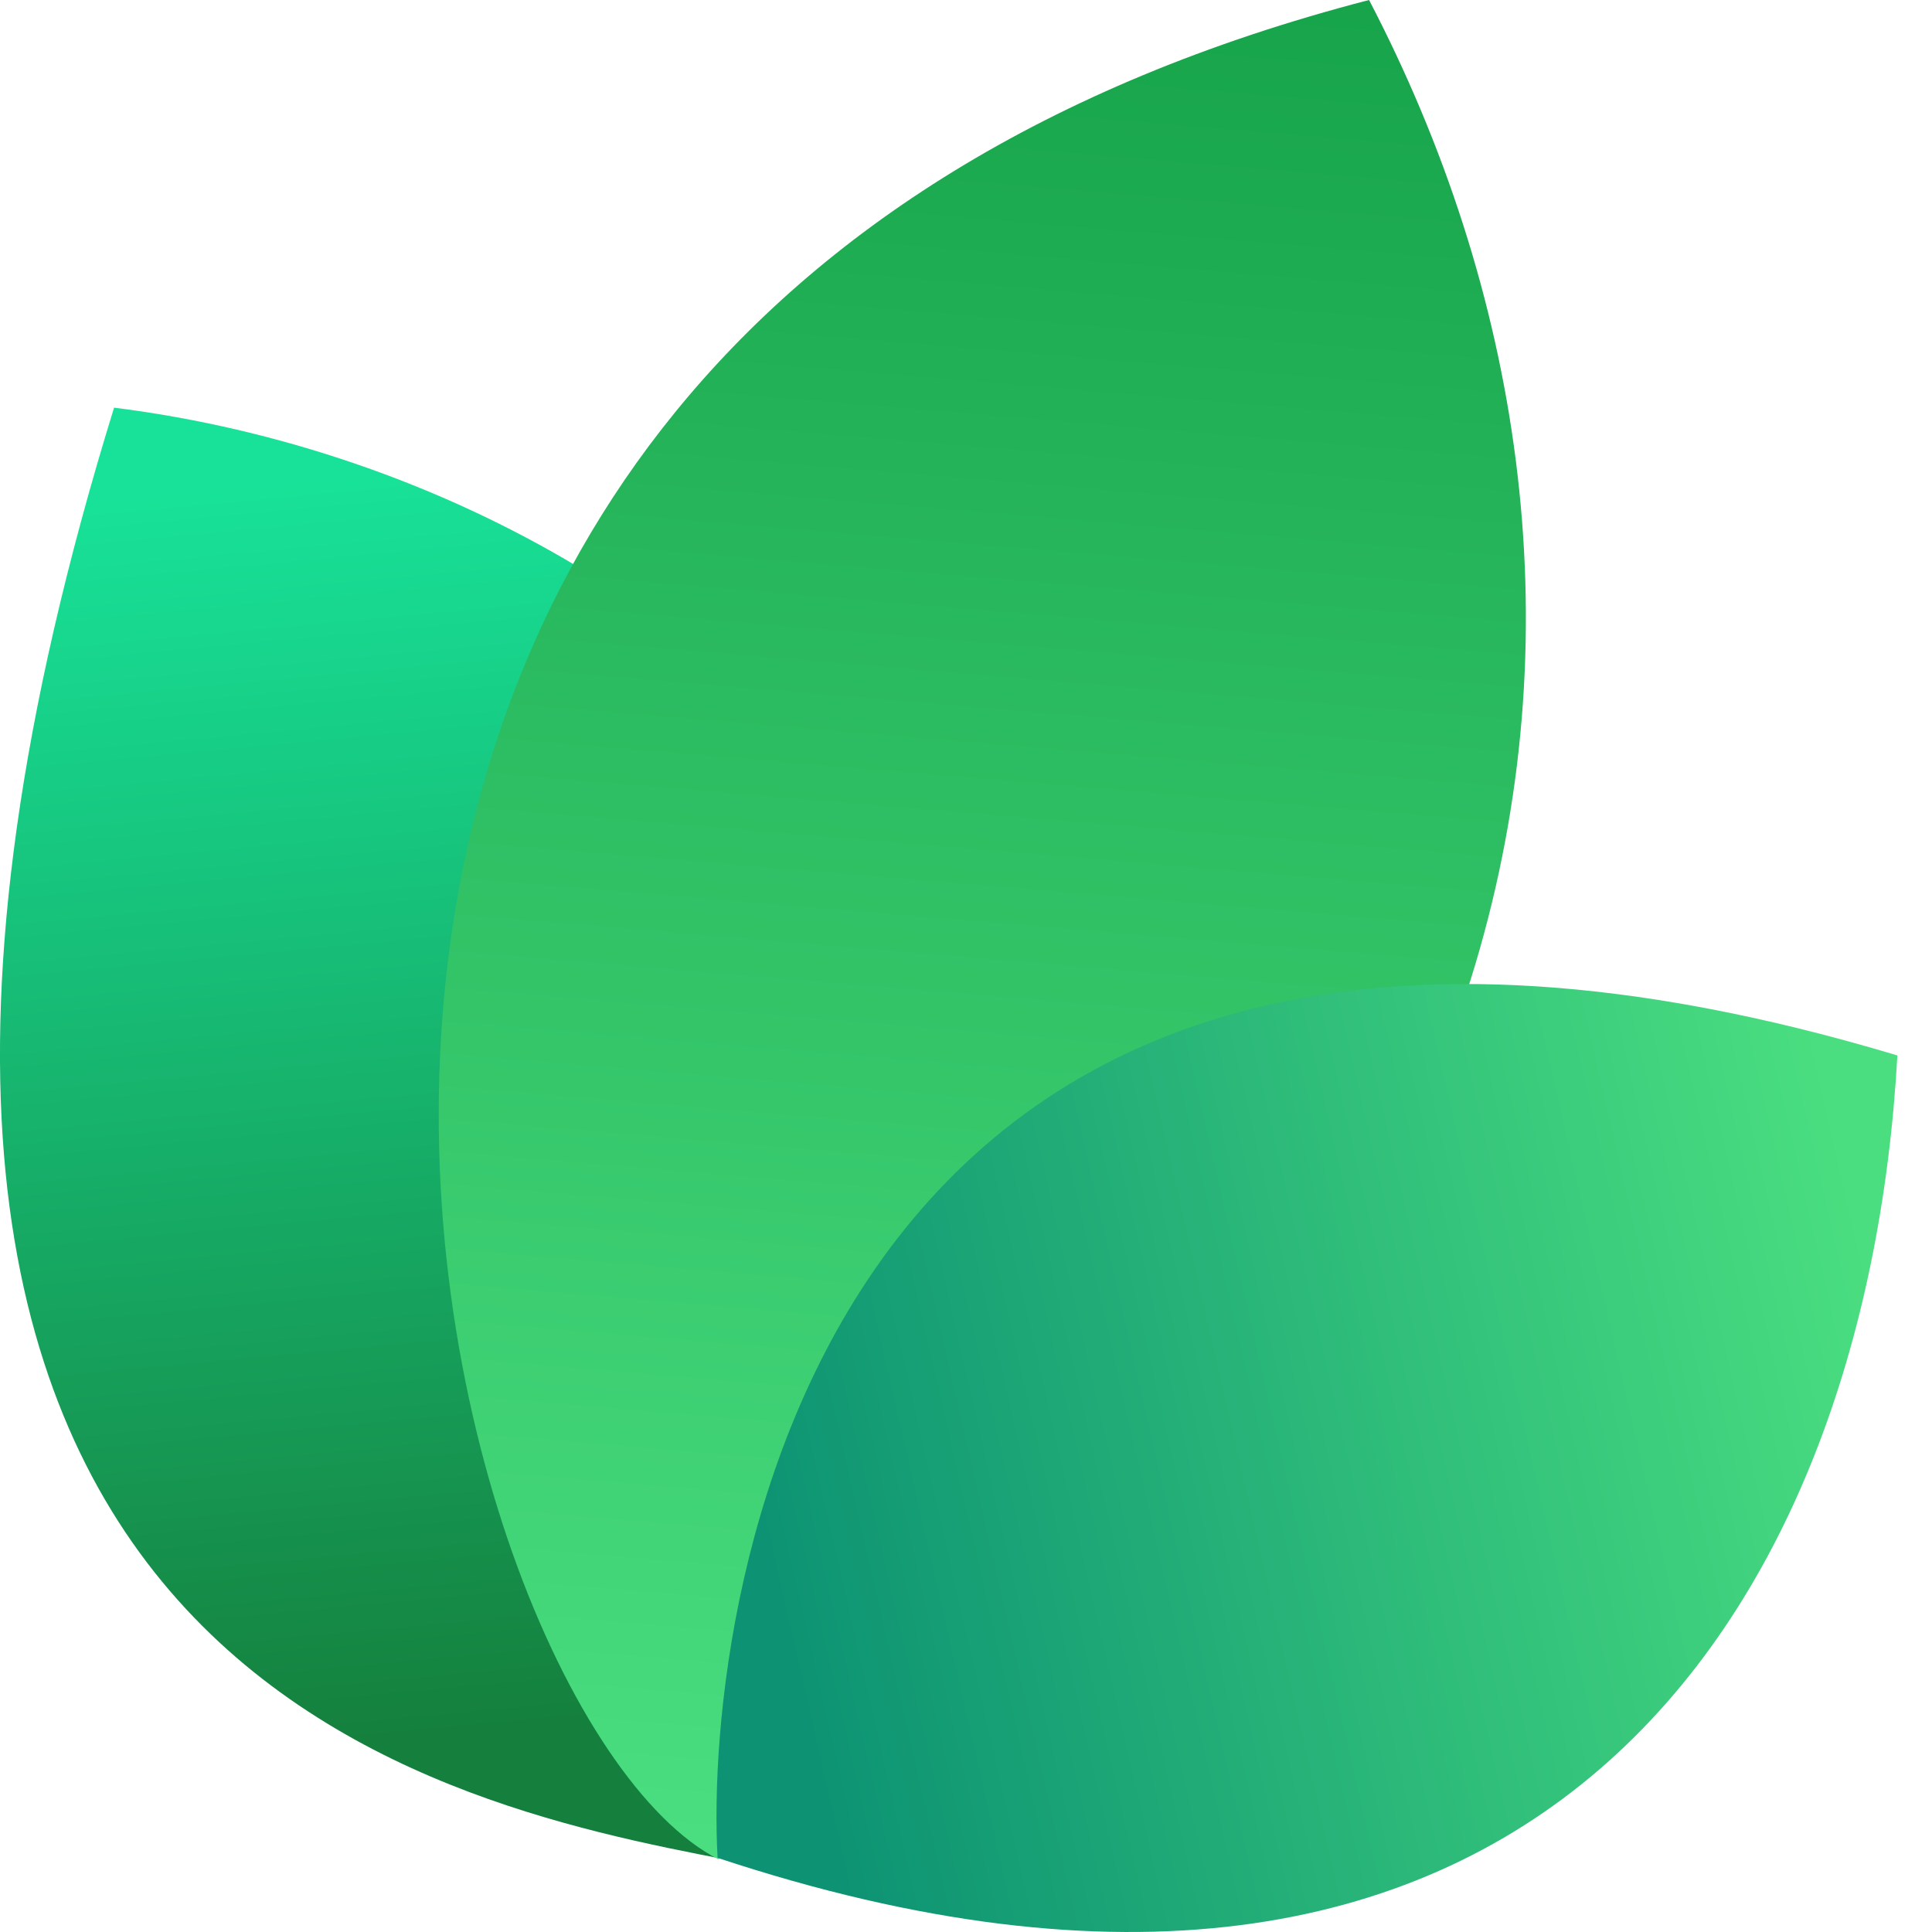
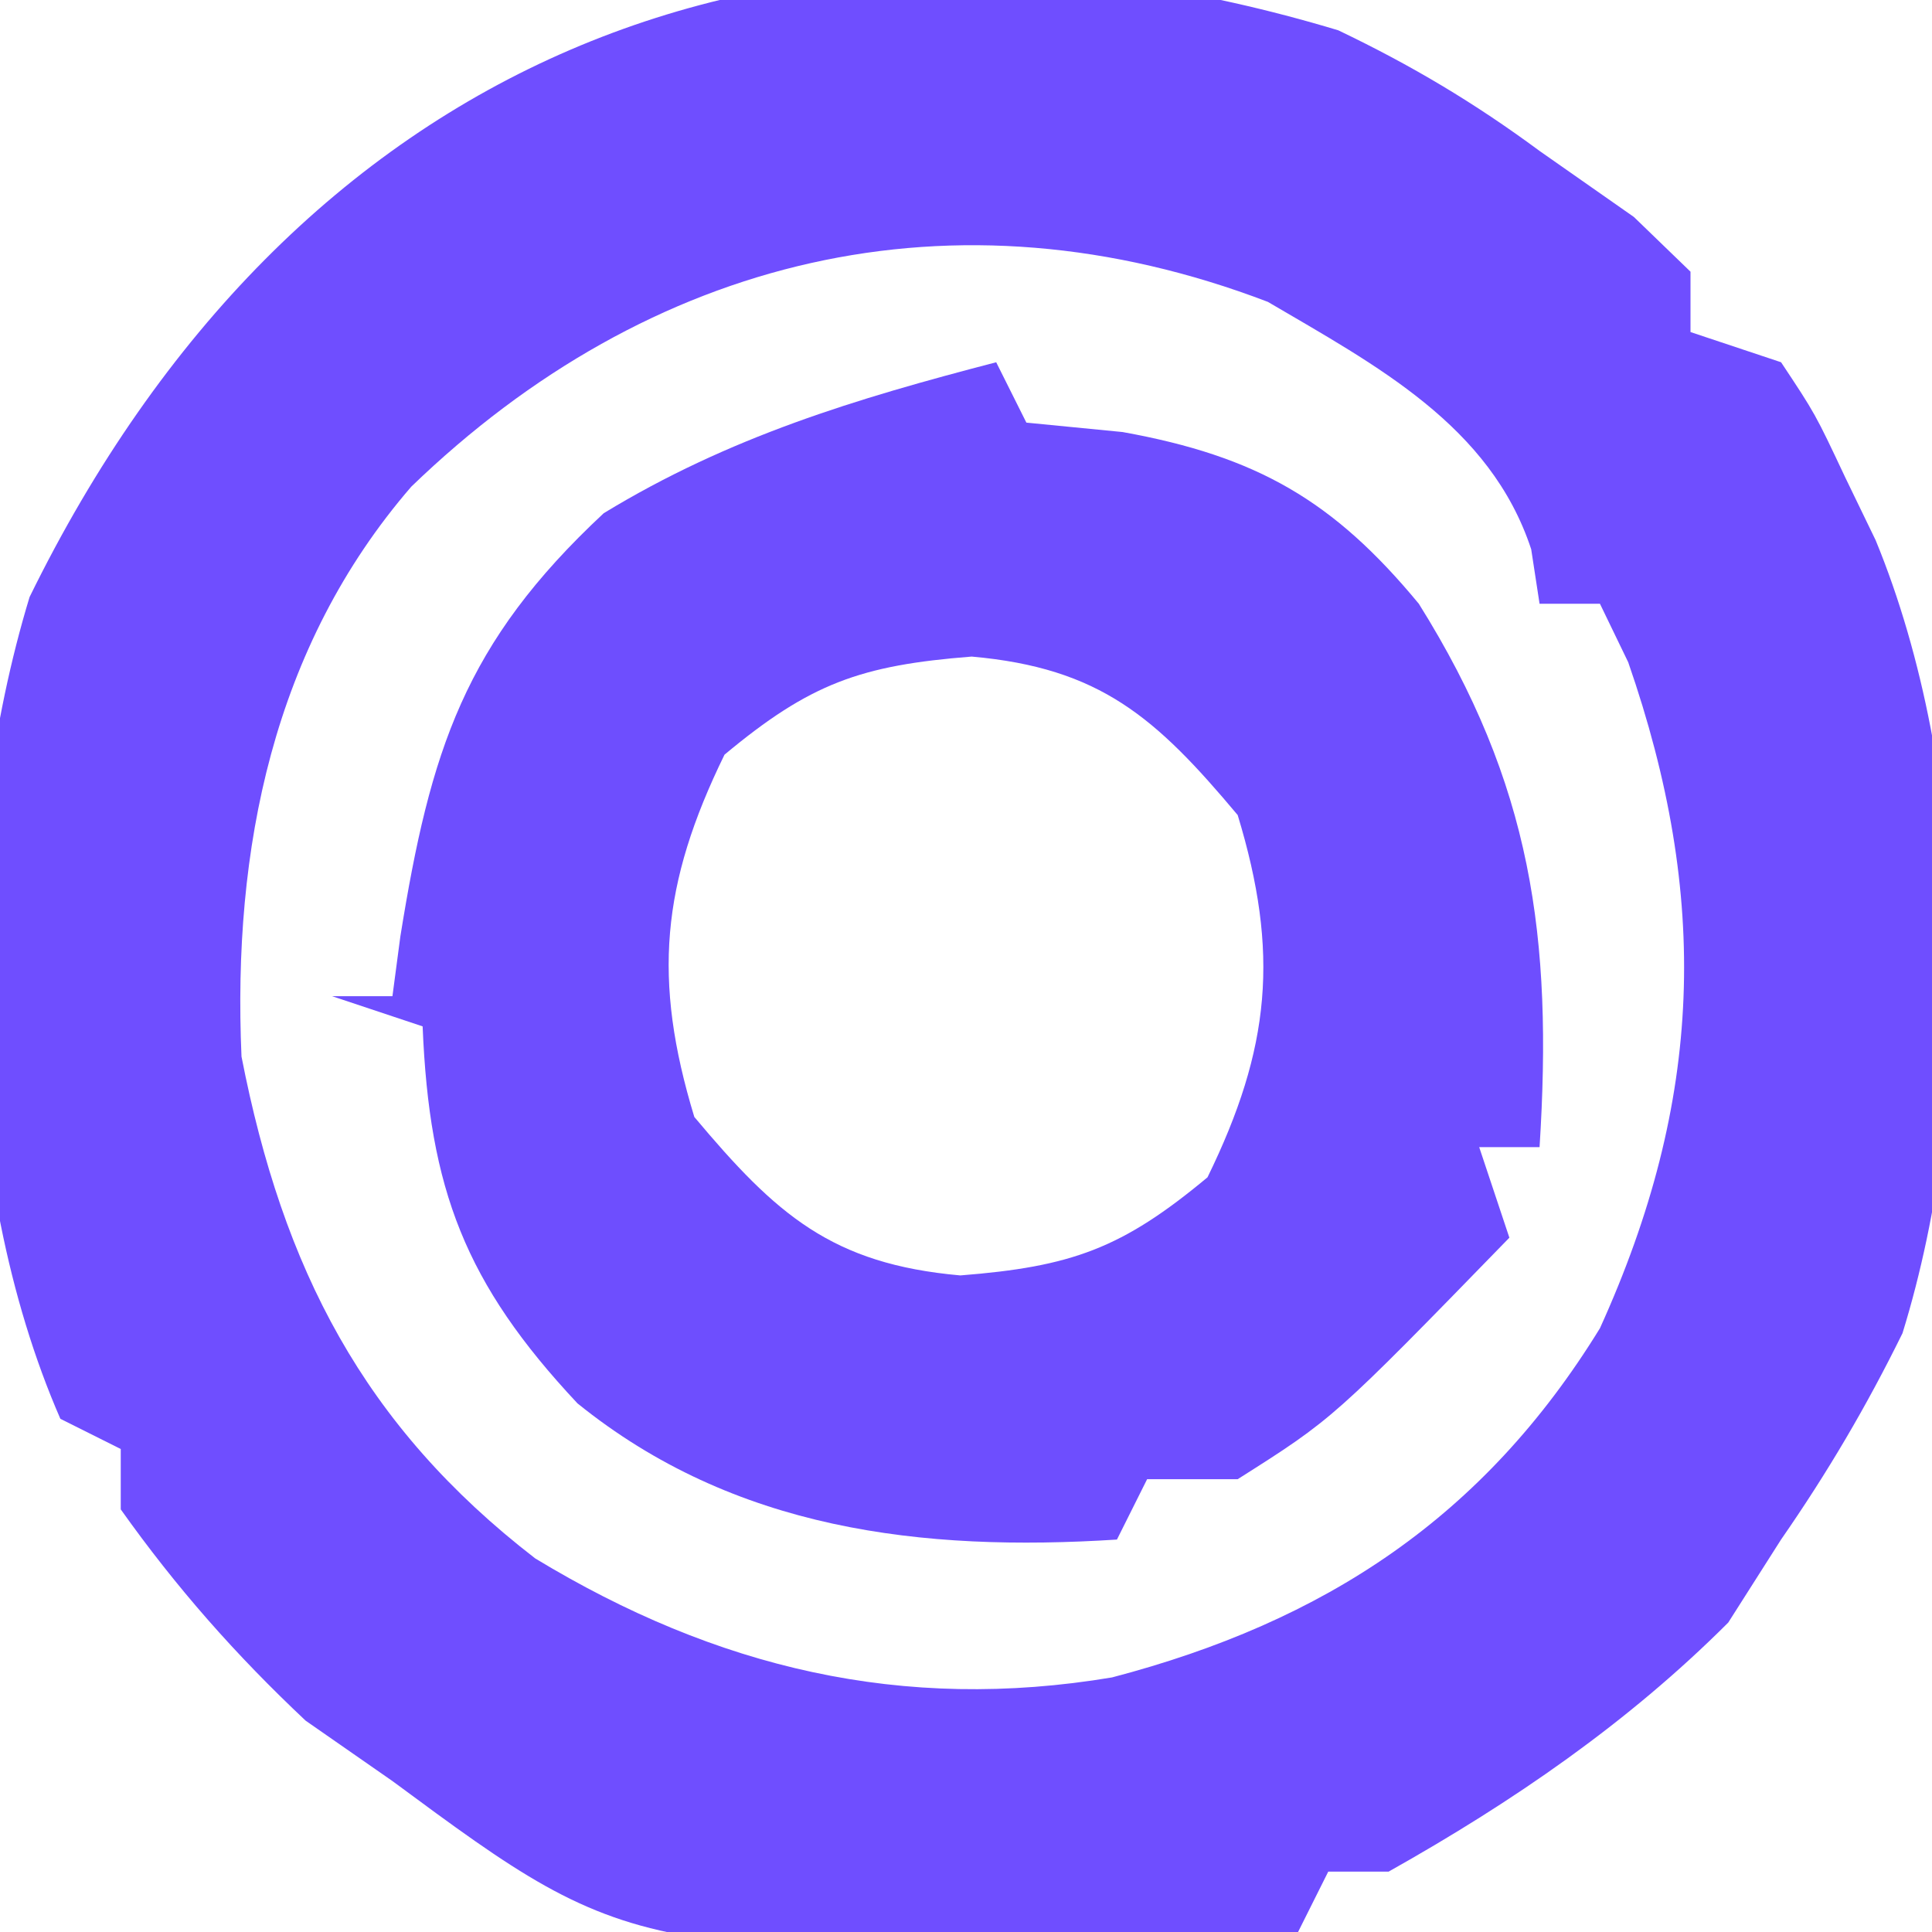
- <svg xmlns="http://www.w3.org/2000/svg" width="24" height="24" viewBox="0 0 24 24" fill="none">
-   <path d="M9.061 23.108C5.268 22.377 -3.391 20.627 1.417 5.064C9.634 6.099 16.973 14.064 9.061 23.108Z" fill="url(#paint0_linear_17557_2021)" />
-   <path d="M8.919 23.094C5.276 21.222 0.784 4.209 17.007 0C20.757 7.193 19.621 16.545 8.919 23.094Z" fill="url(#paint1_linear_17557_2021)" />
-   <path d="M8.914 23.079C8.735 19.882 10.159 9.085 23.57 13.111C23.181 20.123 18.984 26.418 8.914 23.079Z" fill="url(#paint2_linear_17557_2021)" />
-   <defs>
-     <linearGradient id="paint0_linear_17557_2021" x1="3.776" y1="5.916" x2="5.232" y2="21.559" gradientUnits="userSpaceOnUse">
-       <stop stop-color="#18E299" />
-       <stop offset="1" stop-color="#15803D" />
-     </linearGradient>
-     <linearGradient id="paint1_linear_17557_2021" x1="12.171" y1="-0.718" x2="10.19" y2="22.983" gradientUnits="userSpaceOnUse">
-       <stop stop-color="#16A34A" />
-       <stop offset="1" stop-color="#4ADE80" />
-     </linearGradient>
-     <linearGradient id="paint2_linear_17557_2021" x1="23.133" y1="15.353" x2="9.338" y2="18.52" gradientUnits="userSpaceOnUse">
-       <stop stop-color="#4ADE80" />
-       <stop offset="1" stop-color="#0D9373" />
-     </linearGradient>
-   </defs>
+ <svg xmlns="http://www.w3.org/2000/svg" version="1.1" width="64" height="64">
+   <path d="M0 0 C2.427 1.161 4.508 2.4 6.668 3.996 C7.699 4.718 8.73 5.44 9.793 6.184 C10.721 7.081 10.721 7.081 11.668 7.996 C11.668 8.656 11.668 9.316 11.668 9.996 C12.658 10.326 13.648 10.656 14.668 10.996 C15.801 12.703 15.801 12.703 16.793 14.809 C17.126 15.496 17.458 16.183 17.801 16.891 C20.976 24.601 21.151 35.193 18.691 43.16 C17.497 45.586 16.208 47.776 14.668 49.996 C13.802 51.357 13.802 51.357 12.918 52.746 C9.587 56.077 5.773 58.69 1.668 60.996 C1.008 60.996 0.348 60.996 -0.332 60.996 C-0.827 61.986 -0.827 61.986 -1.332 62.996 C-23.167 64.029 -23.167 64.029 -31.332 57.996 C-32.281 57.336 -33.23 56.676 -34.207 55.996 C-36.528 53.812 -38.486 51.594 -40.332 48.996 C-40.332 48.336 -40.332 47.676 -40.332 46.996 C-40.992 46.666 -41.652 46.336 -42.332 45.996 C-45.809 38.028 -45.869 27.047 -43.352 18.773 C-34.693 1.11 -18.713 -5.638 0 0 Z M-30.707 15.117 C-35.292 20.419 -36.632 27.138 -36.332 33.996 C-34.961 41.015 -32.299 46.224 -26.602 50.621 C-20.606 54.254 -14.434 55.726 -7.492 54.562 C-0.446 52.715 4.82 49.258 8.668 42.996 C12.096 35.44 12.308 28.723 9.605 20.934 C9.296 20.294 8.987 19.655 8.668 18.996 C8.008 18.996 7.348 18.996 6.668 18.996 C6.576 18.401 6.485 17.805 6.391 17.191 C5.04 13.09 1.262 11.107 -2.332 8.996 C-12.744 5.019 -22.821 7.502 -30.707 15.117 Z " fill="#6F4EFF" transform="translate(44.33203,1.003906)" />
+   <path d="M0 0 C0.33 0.66 0.66 1.32 1 2 C2.052 2.103 3.104 2.206 4.188 2.312 C8.633 3.114 11.171 4.576 14 8 C17.74 13.974 18.441 19.047 18 26 C17.34 26 16.68 26 16 26 C16.495 27.485 16.495 27.485 17 29 C11.169 34.993 11.169 34.993 8 37 C7.01 37 6.02 37 5 37 C4.67 37.66 4.34 38.32 4 39 C-2.468 39.413 -8.674 38.687 -13.871 34.488 C-17.592 30.517 -18.779 27.403 -19 22 C-19.99 21.67 -20.98 21.34 -22 21 C-21.34 21 -20.68 21 -20 21 C-19.914 20.348 -19.827 19.695 -19.738 19.023 C-18.745 12.844 -17.613 9.299 -13 5 C-8.852 2.475 -4.659 1.211 0 0 Z M-9 13 C-11.092 17.28 -11.387 20.442 -10 25 C-7.286 28.239 -5.444 29.872 -1.188 30.25 C2.495 29.961 4.167 29.361 7 27 C9.092 22.72 9.387 19.558 8 15 C5.286 11.761 3.444 10.128 -0.812 9.75 C-4.495 10.039 -6.167 10.639 -9 13 Z " fill="#6E4EFE" transform="translate(33,12)" />
+   <path d="M0 0 C2 1 2 1 2 1 Z " fill="#6F4EFF" transform="translate(11,59)" />
+   <path d="M0 0 C2 1 2 1 2 1 Z " fill="#6F4EFF" transform="translate(37,53)" />
+   <path d="" fill="#6F4EFF" transform="translate(0,0)" />
+   <path d="" fill="#6F4EFF" transform="translate(0,0)" />
+   <path d="" fill="#6F4EFF" transform="translate(0,0)" />
+   <path d="" fill="#6F4EFF" transform="translate(0,0)" />
+   <path d="" fill="#6F4EFF" transform="translate(0,0)" />
+   <path d="" fill="#6F4EFF" transform="translate(0,0)" />
+   <path d="" fill="#6F4EFF" transform="translate(0,0)" />
+   <path d="" fill="#6F4EFF" transform="translate(0,0)" />
+   <path d="" fill="#6F4EFF" transform="translate(0,0)" />
+   <path d="" fill="#6F4EFF" transform="translate(0,0)" />
+   <path d="" fill="#6F4EFF" transform="translate(0,0)" />
+   <path d="" fill="#6F4EFF" transform="translate(0,0)" />
+   <path d="" fill="#6F4EFF" transform="translate(0,0)" />
+   <path d="" fill="#6F4EFF" transform="translate(0,0)" />
+   <path d="" fill="#6F4EFF" transform="translate(0,0)" />
+   <path d="" fill="#6F4EFF" transform="translate(0,0)" />
+   <path d="" fill="#6F4EFF" transform="translate(0,0)" />
+   <path d="" fill="#6F4EFF" transform="translate(0,0)" />
+   <path d="" fill="#6F4EFF" transform="translate(0,0)" />
+   <path d="" fill="#6F4EFF" transform="translate(0,0)" />
+   <path d="" fill="#6F4EFF" transform="translate(0,0)" />
+   <path d="" fill="#6F4EFF" transform="translate(0,0)" />
+   <path d="" fill="#6F4EFF" transform="translate(0,0)" />
+   <path d="" fill="#6F4EFF" transform="translate(0,0)" />
+   <path d="" fill="#6F4EFF" transform="translate(0,0)" />
+   <path d="" fill="#6F4EFF" transform="translate(0,0)" />
+   <path d="" fill="#6F4EFF" transform="translate(0,0)" />
+   <path d="" fill="#6F4EFF" transform="translate(0,0)" />
+   <path d="" fill="#6F4EFF" transform="translate(0,0)" />
+   <path d="" fill="#6F4EFF" transform="translate(0,0)" />
+   <path d="" fill="#6F4EFF" transform="translate(0,0)" />
</svg>
